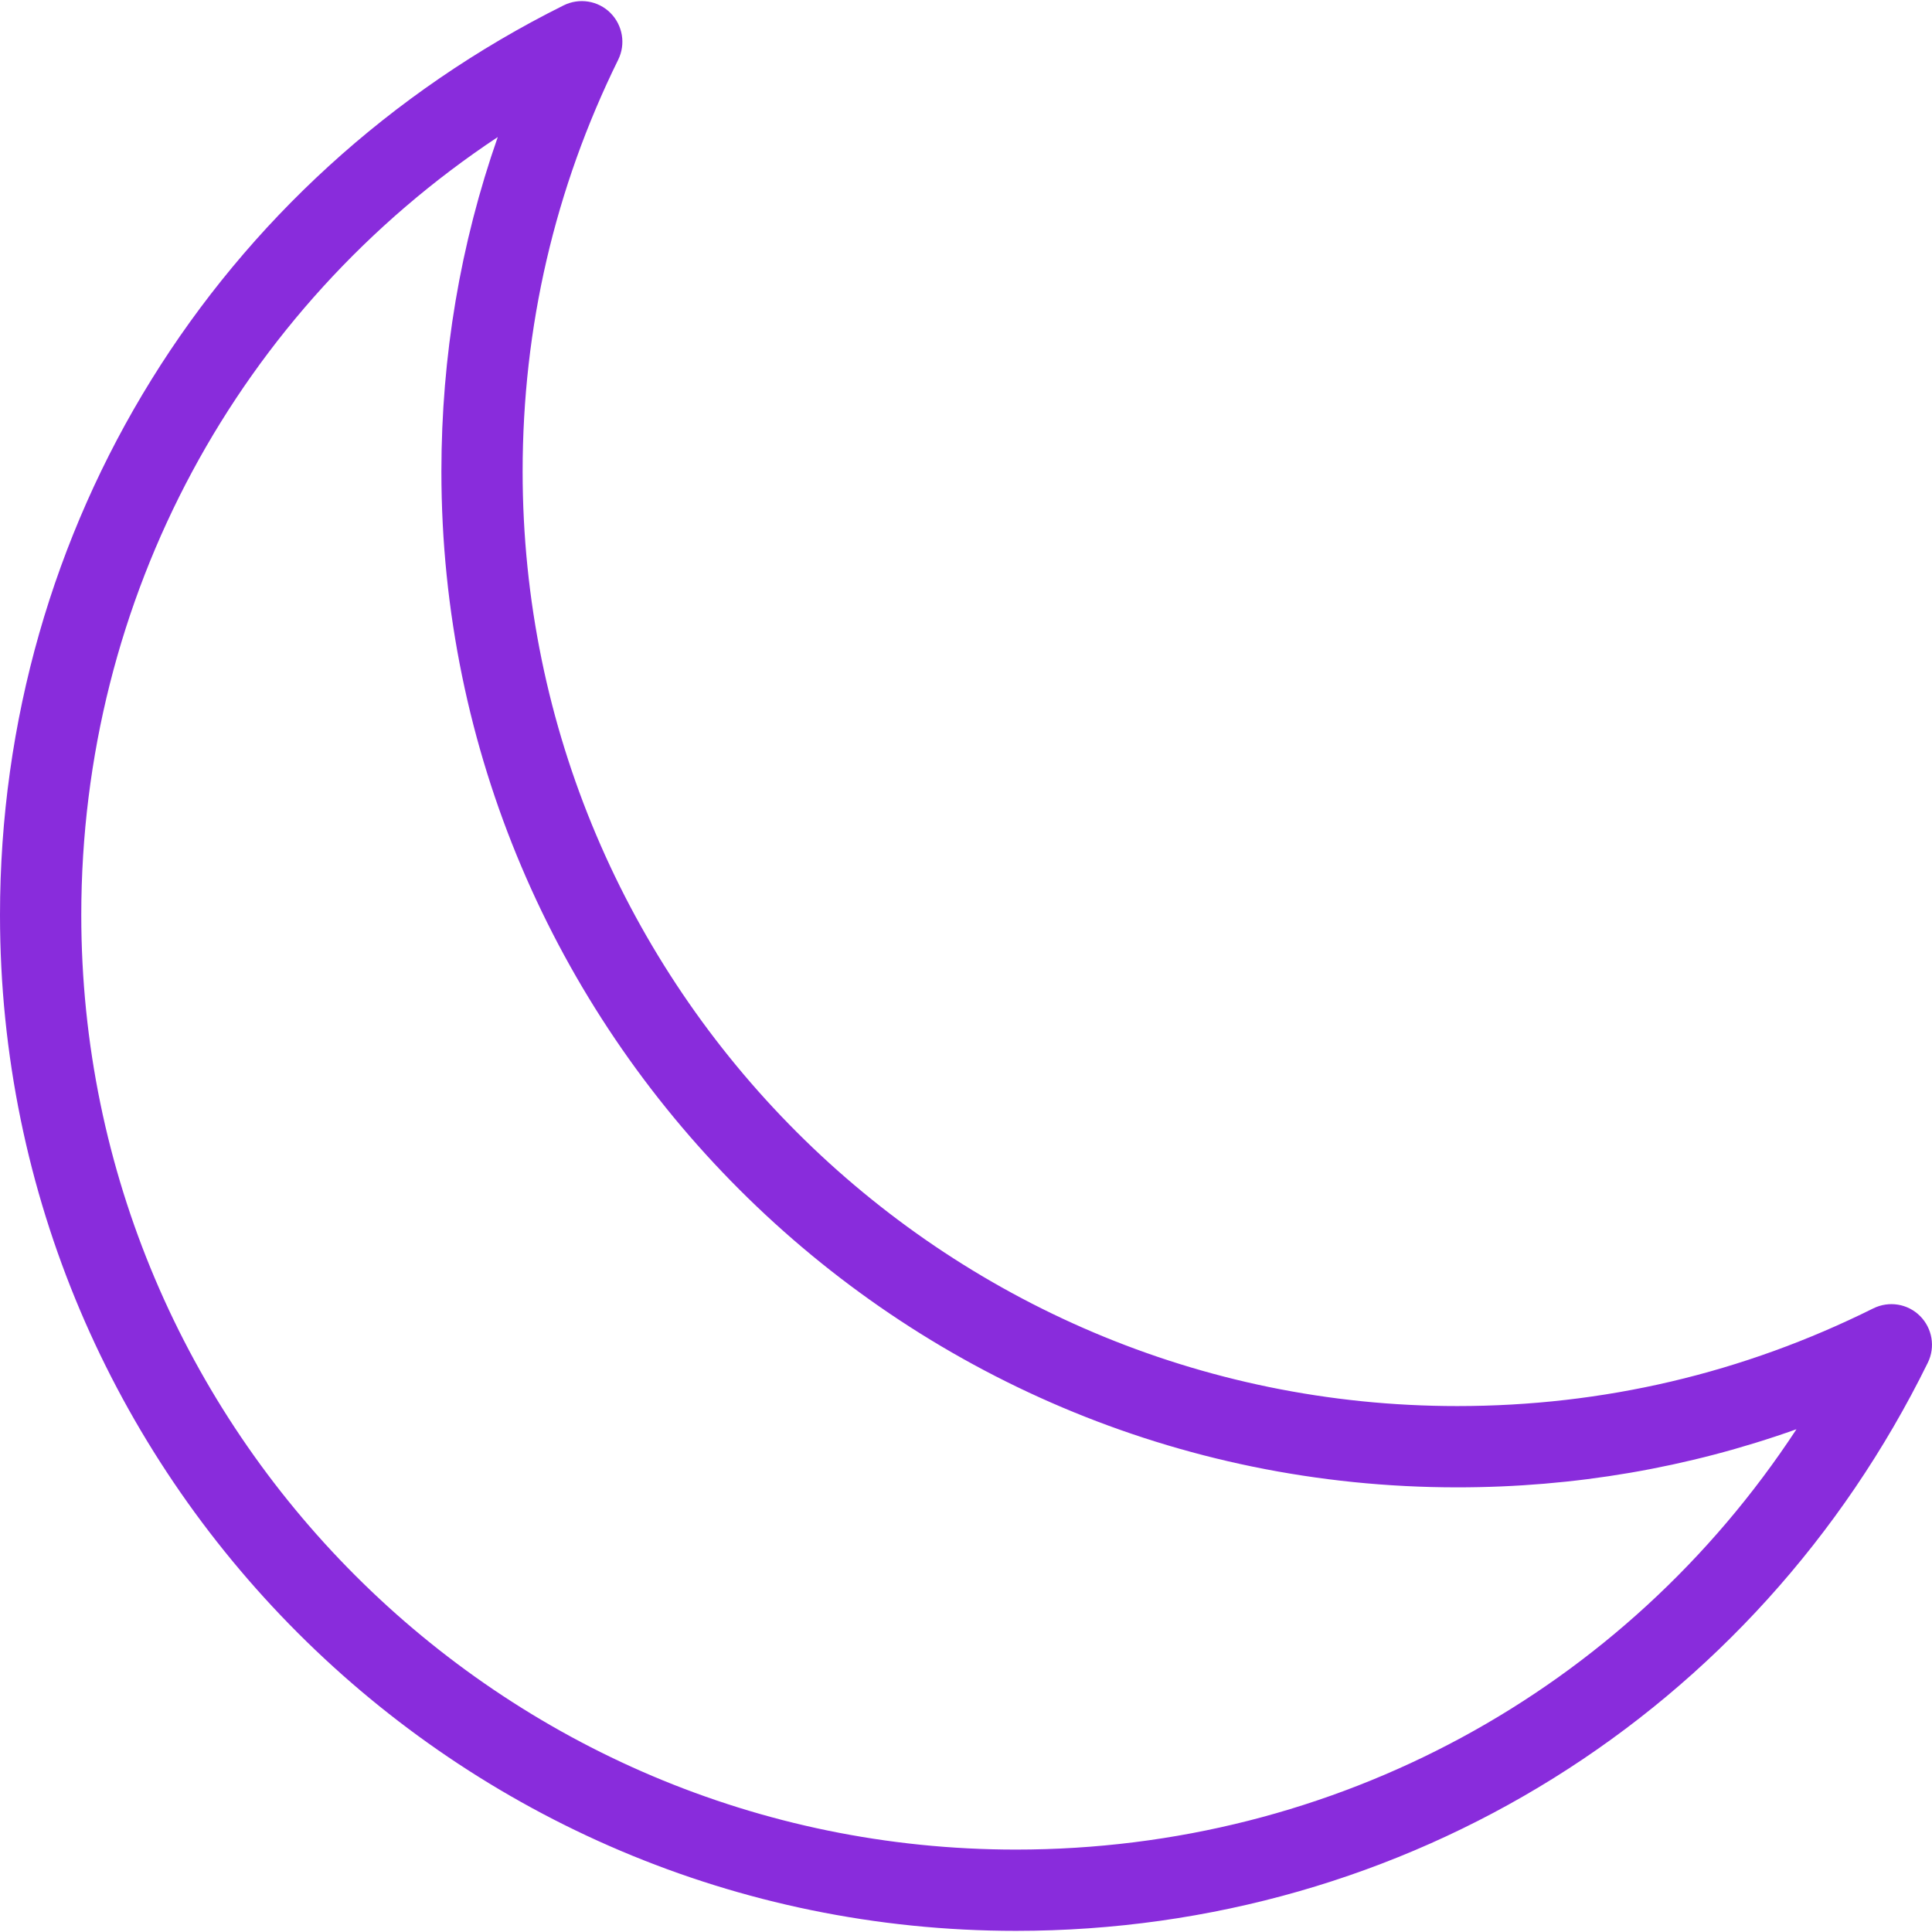
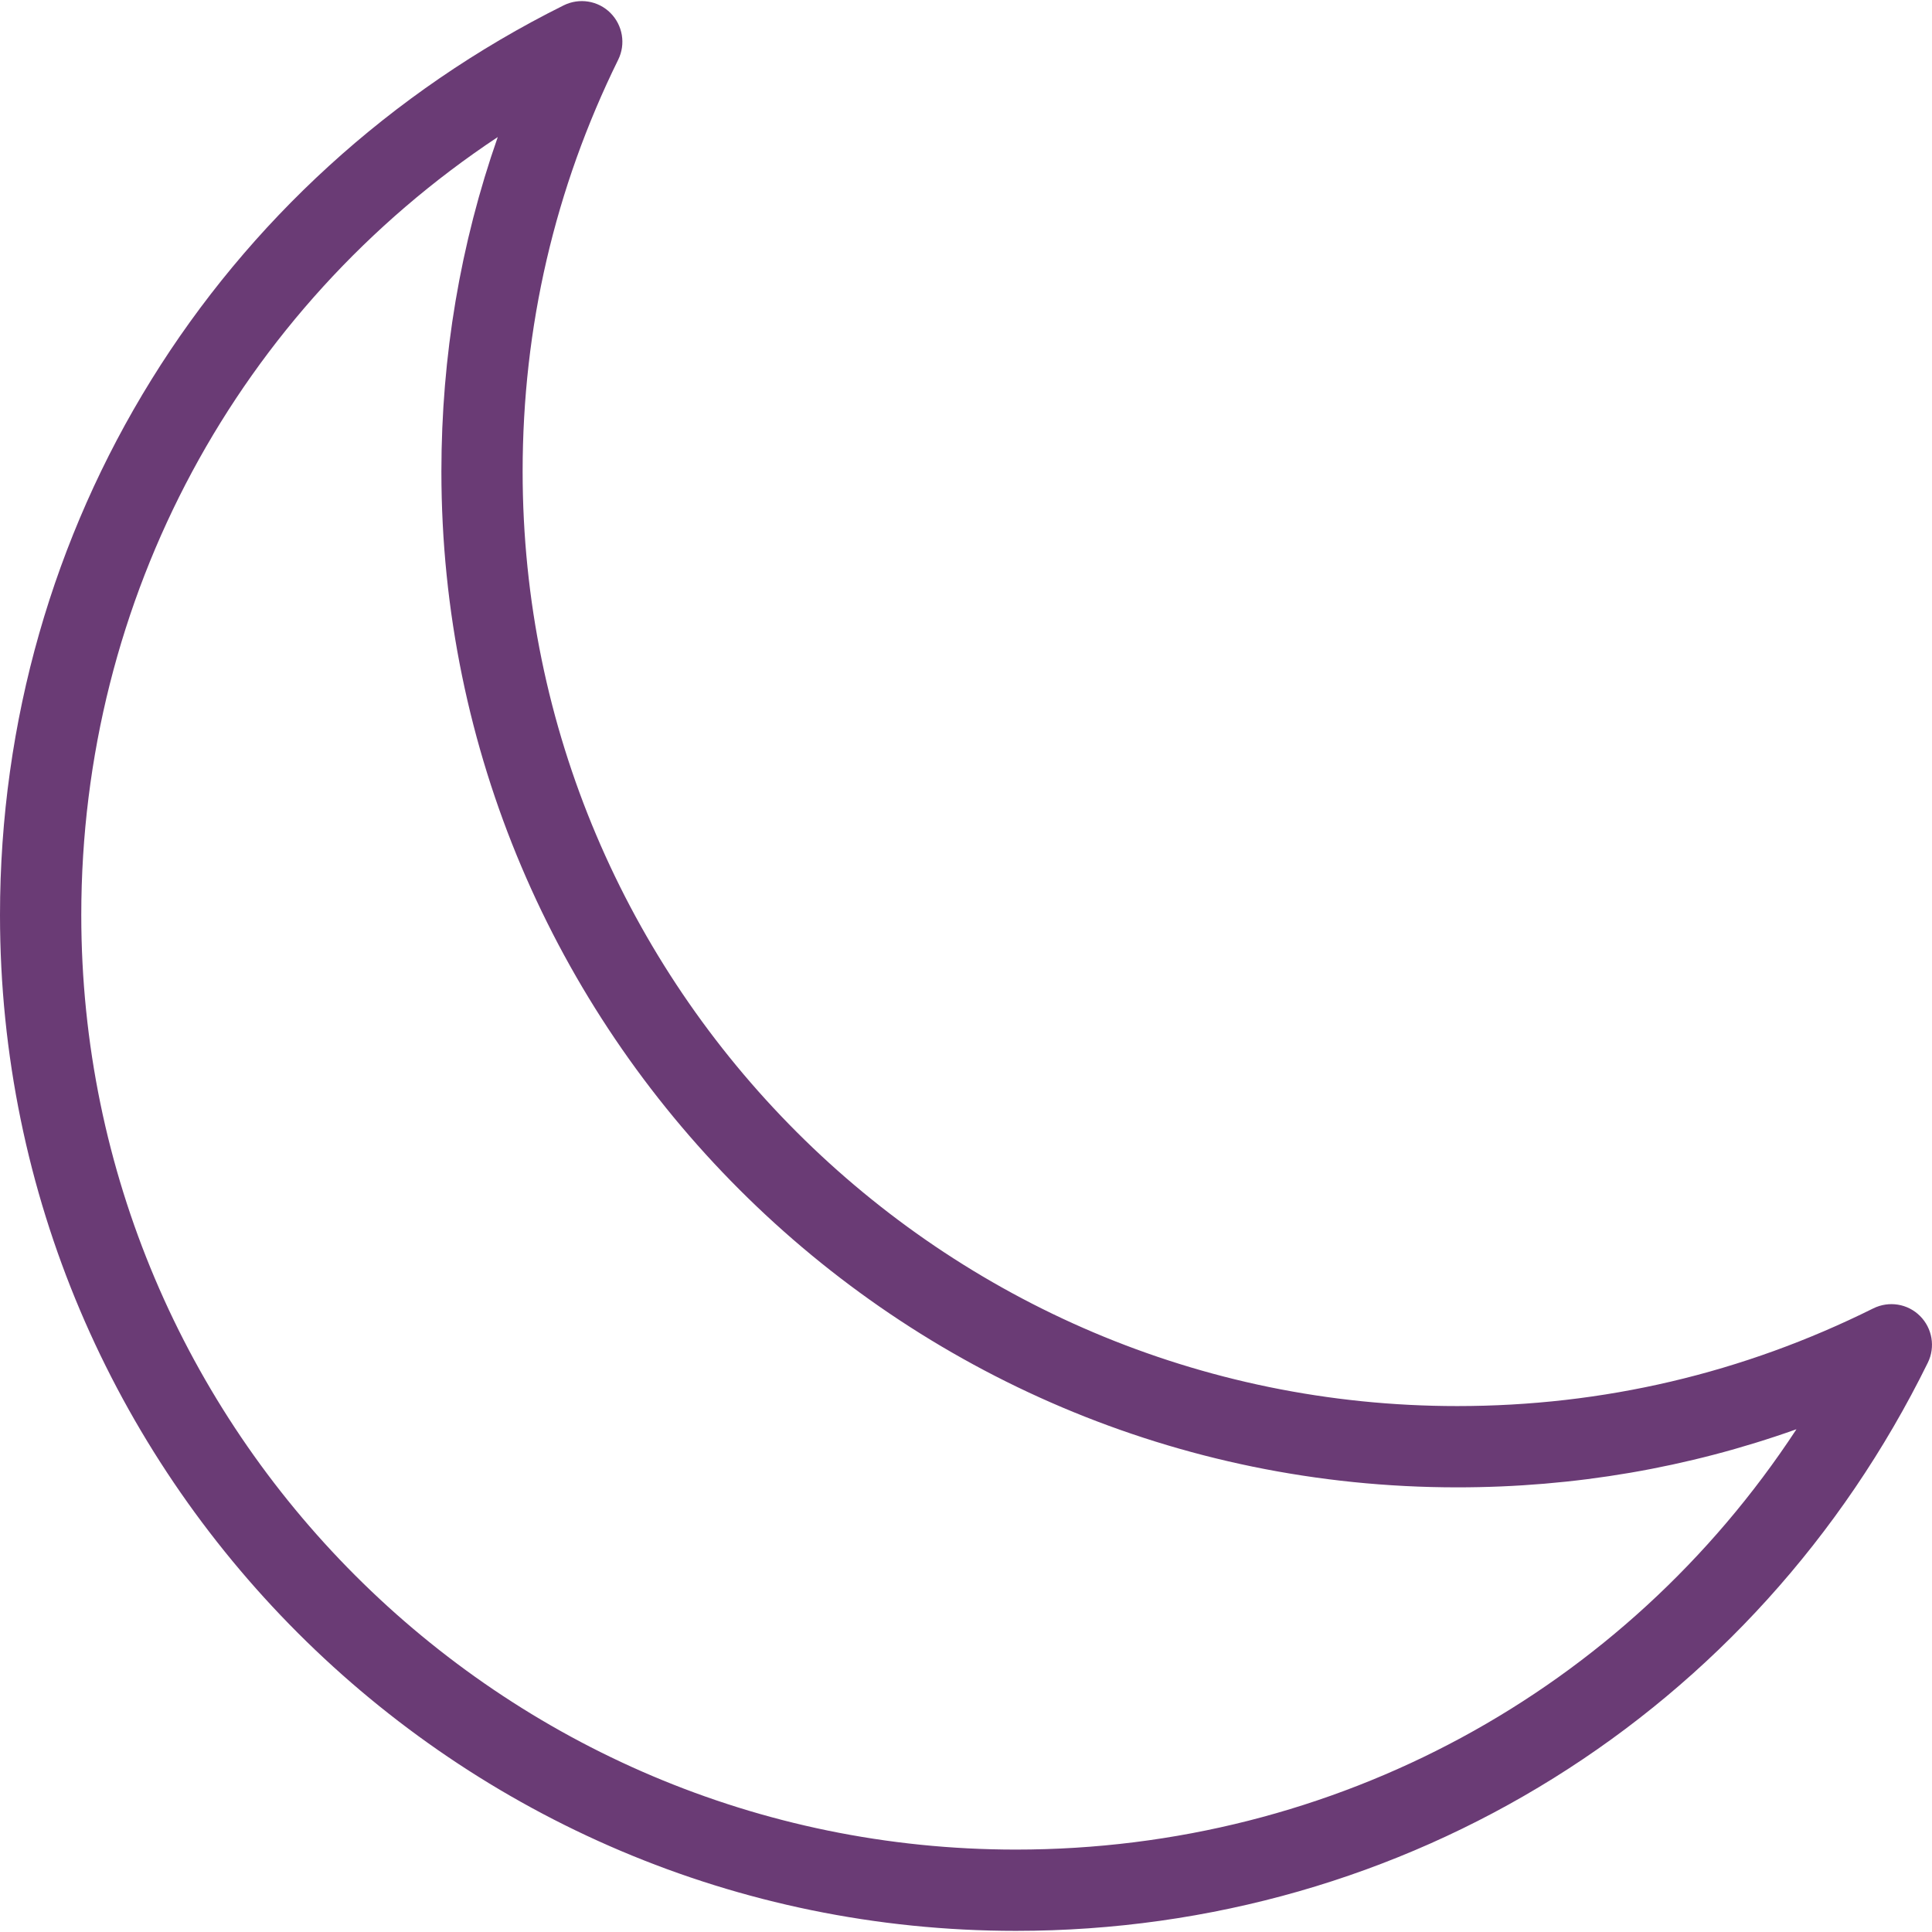
- <svg xmlns="http://www.w3.org/2000/svg" version="1.1" id="Capa_1" viewBox="0 0 47.539 47.539" xml:space="preserve" fill="#892CDC">
+ <svg xmlns="http://www.w3.org/2000/svg" version="1.1" id="Capa_1" viewBox="0 0 47.539 47.539" xml:space="preserve" fill="#6a3b75">
  <g>
    <g>
      <path d="M24.997,47.511C11.214,47.511,0,36.298,0,22.515C0,12.969,5.314,4.392,13.869,0.132    c0.385-0.191,0.848-0.117,1.151,0.186s0.381,0.766,0.192,1.15C13.651,4.64,12.86,8.05,12.86,11.601    c0,12.681,10.316,22.997,22.997,22.997c3.59,0,7.033-0.809,10.236-2.403c0.386-0.191,0.848-0.117,1.151,0.186    c0.304,0.303,0.381,0.766,0.192,1.15C43.196,42.153,34.597,47.511,24.997,47.511z M12.248,3.372C5.862,7.608,2,14.709,2,22.515    c0,12.68,10.316,22.996,22.997,22.996c7.854,0,14.981-3.898,19.207-10.343c-2.668,0.95-5.464,1.43-8.346,1.43    c-13.783,0-24.997-11.214-24.997-24.997C10.861,8.761,11.327,6.005,12.248,3.372z" />
    </g>
  </g>
  <g>
</g>
  <g>
</g>
  <g>
</g>
  <g>
</g>
  <g>
</g>
  <g>
</g>
  <g>
</g>
  <g>
</g>
  <g>
</g>
  <g>
</g>
  <g>
</g>
  <g>
</g>
  <g>
</g>
  <g>
</g>
  <g>
</g>
</svg>
